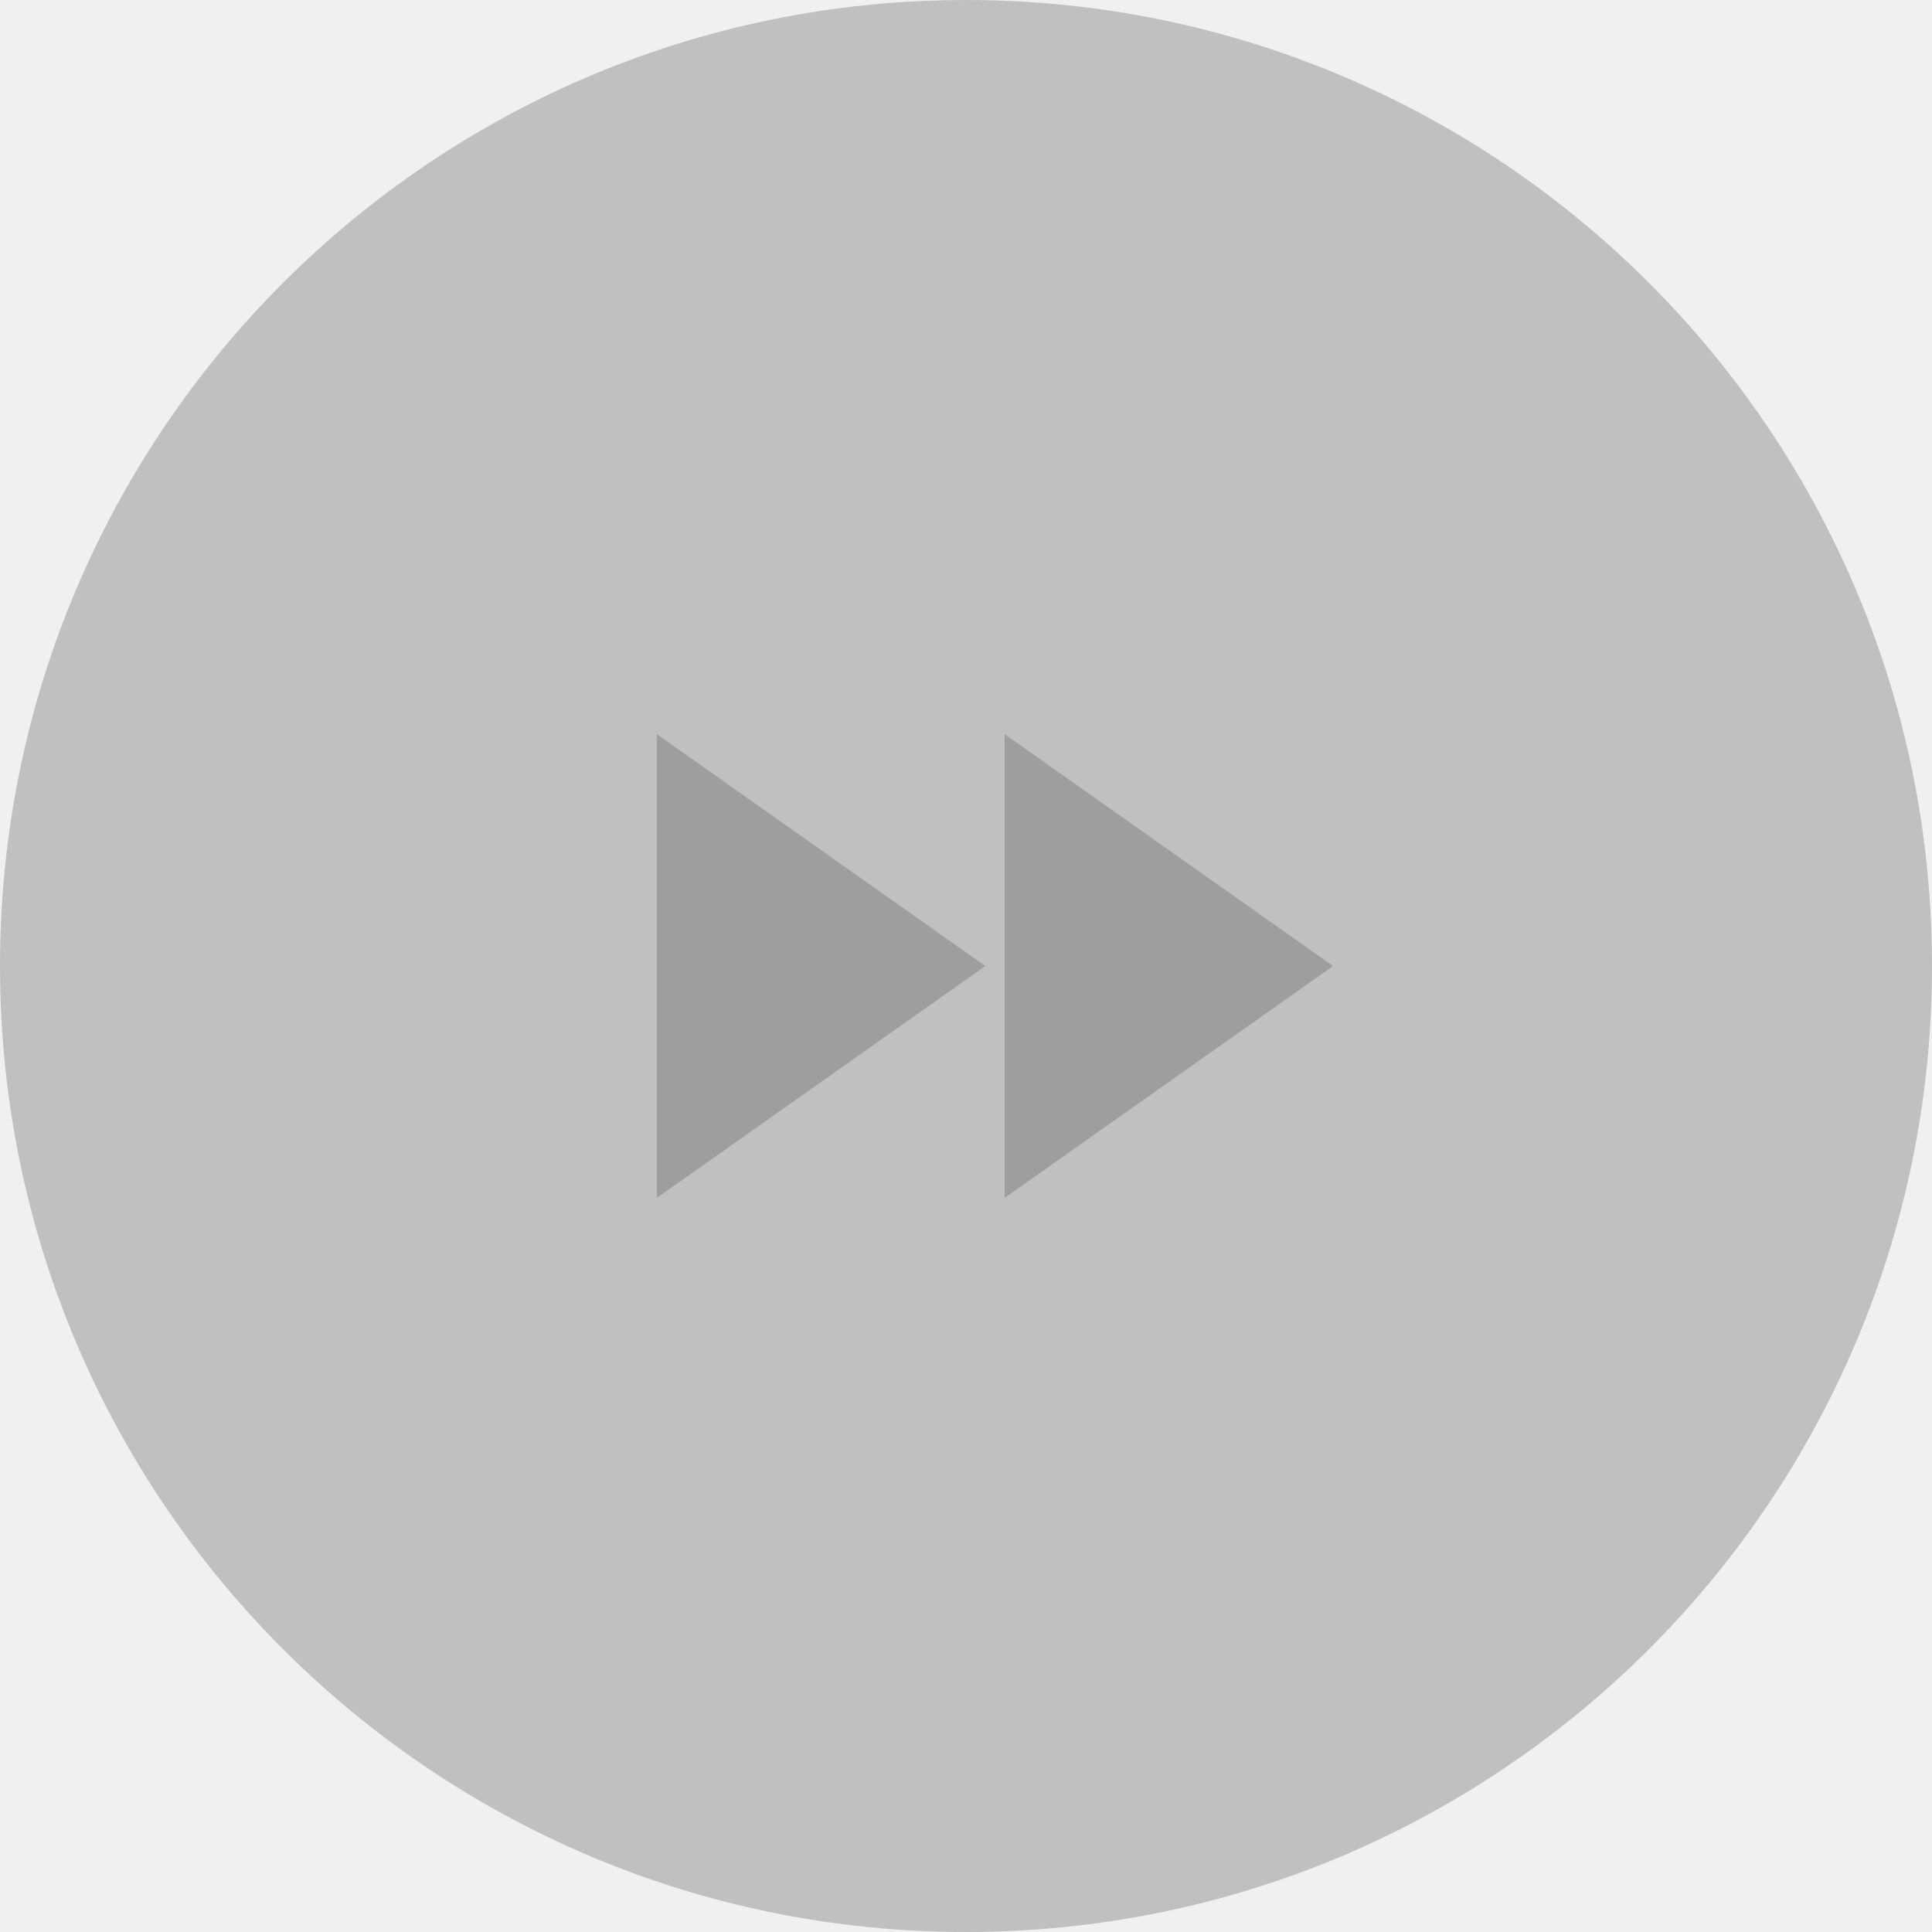
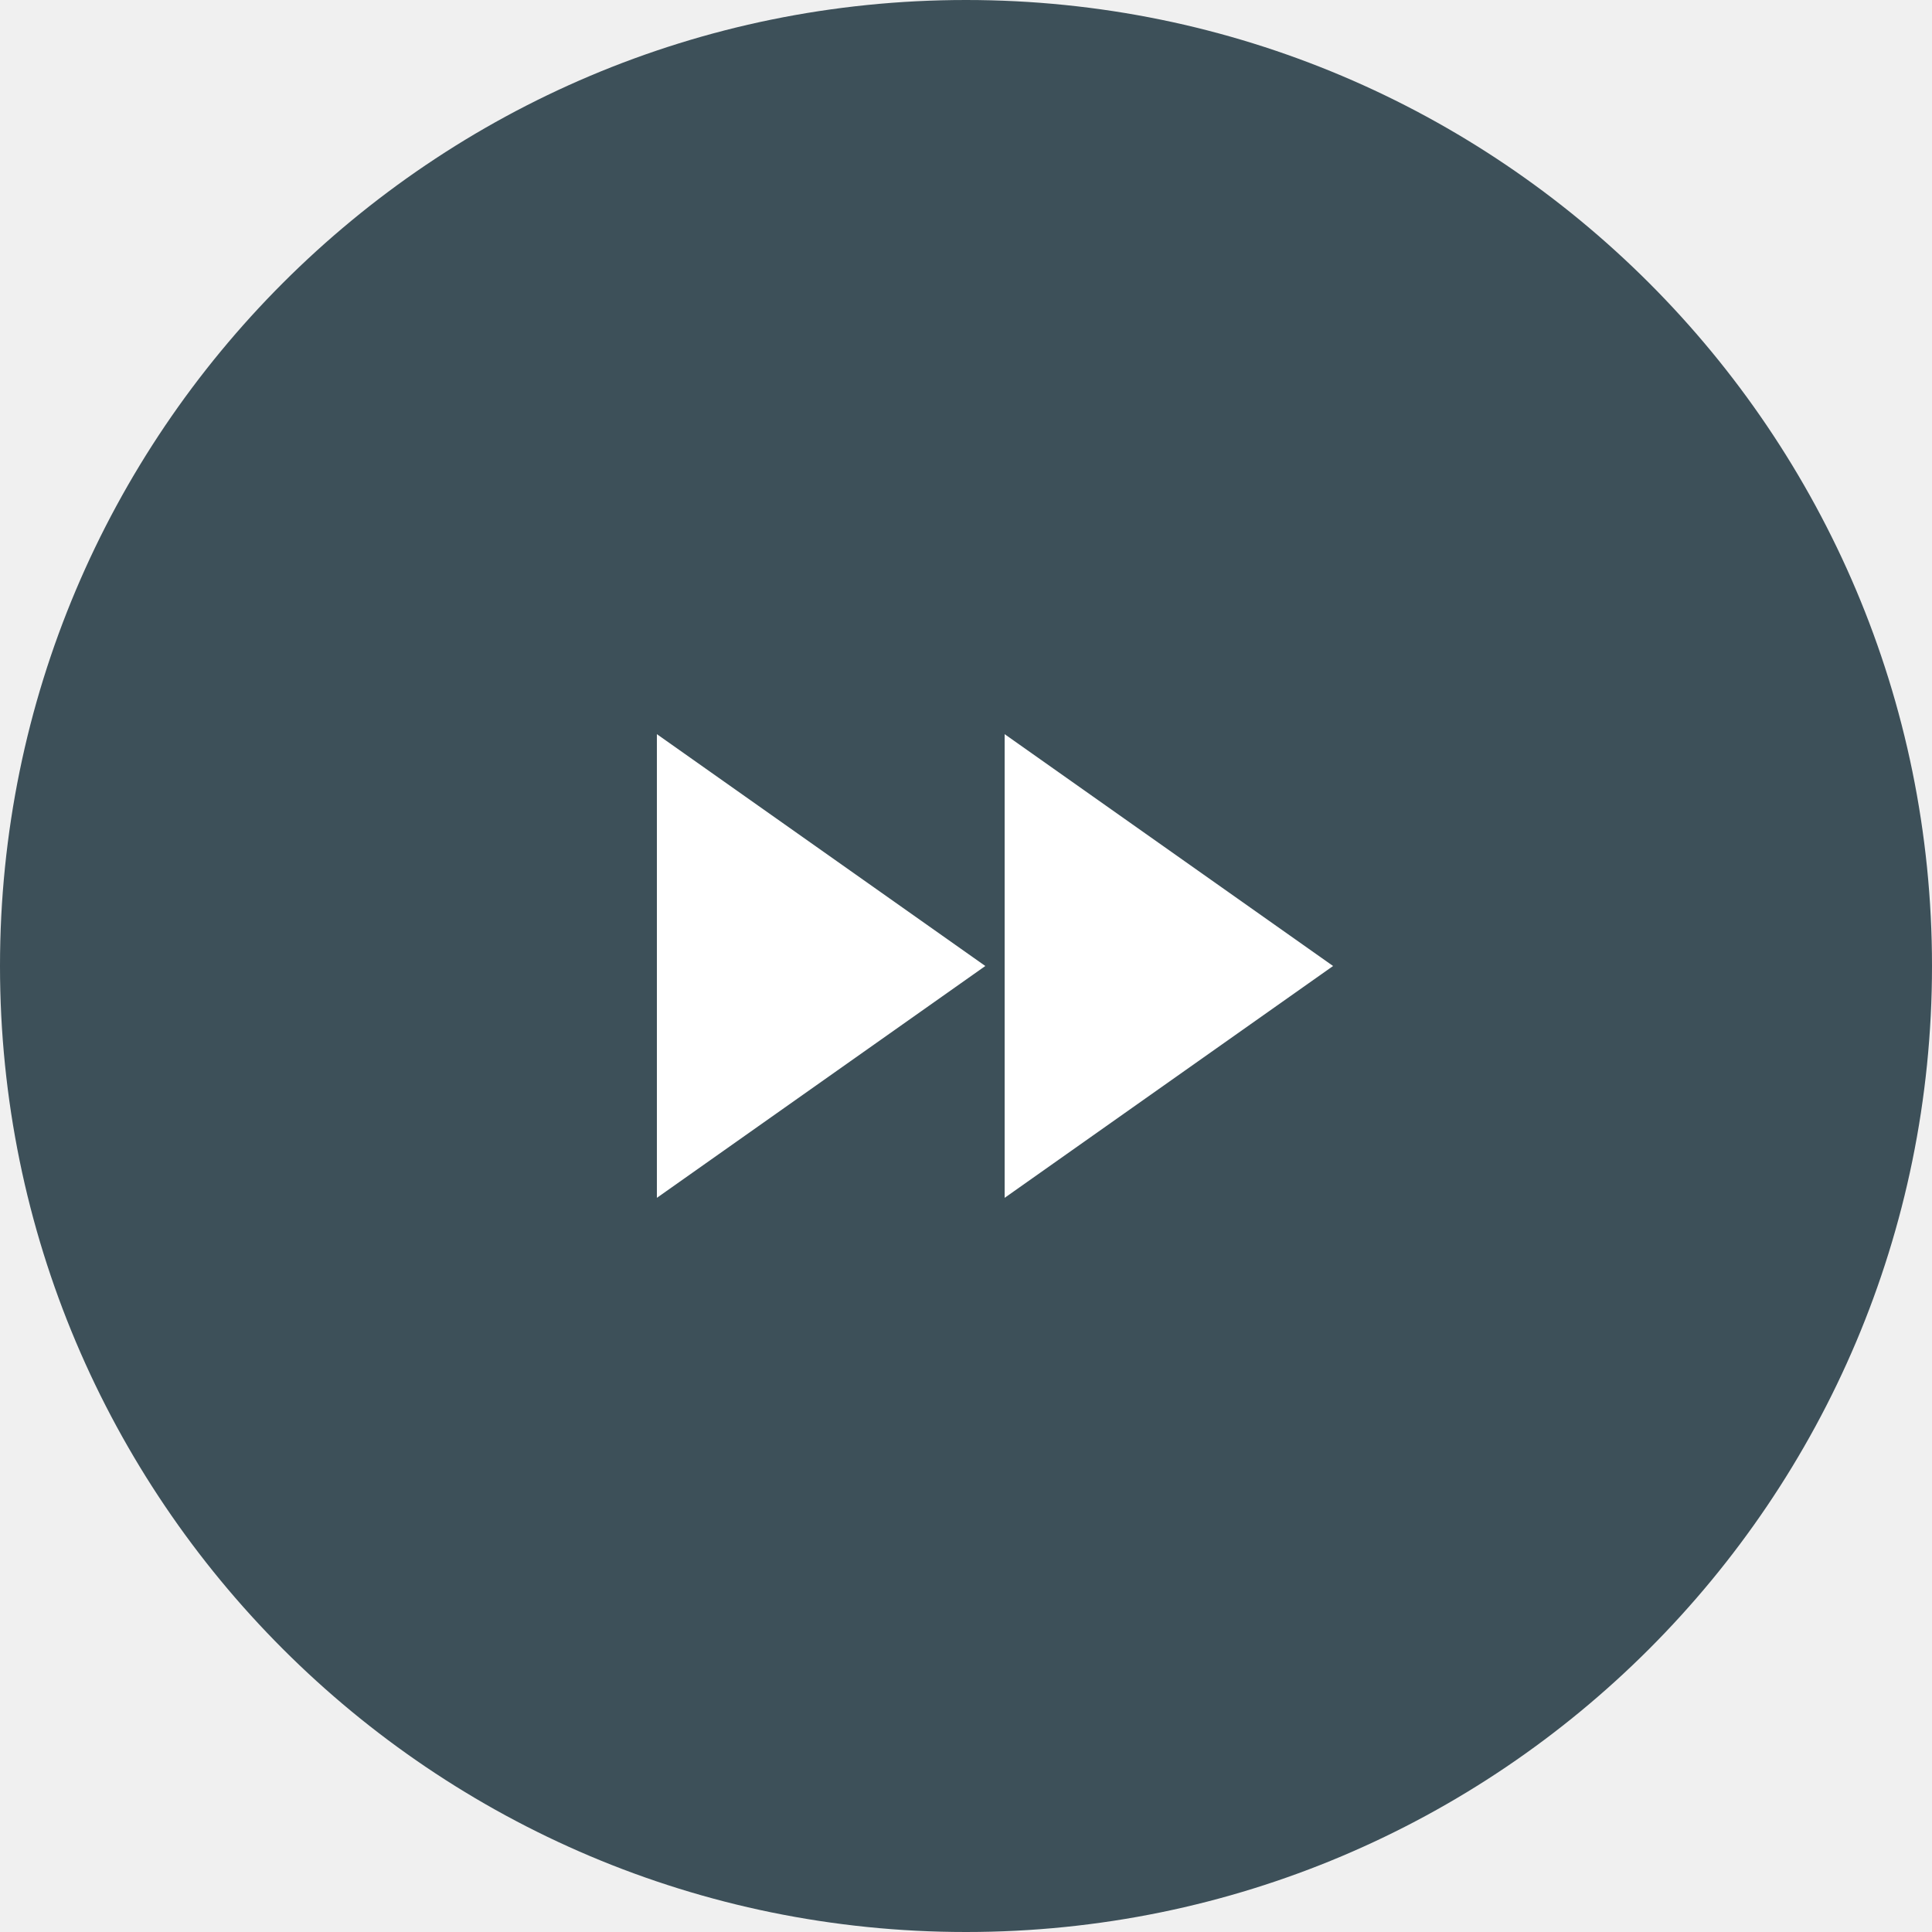
<svg xmlns="http://www.w3.org/2000/svg" width="50px" height="50px" viewBox="0 0 50 50" version="1.1">
  <defs />
  <g id="Page-1" stroke="none" stroke-width="1" fill="none" fill-rule="evenodd">
    <g id="Artboard-1">
-       <circle id="Oval-2" fill="#C0C0C0" cx="25" cy="25" r="25" />
+       <circle id="Oval-2" fill="#3d5059" cx="25" cy="25" r="25" />
      <g id="ic_fast_forward_black_24dp" transform="translate(13, 13)">
-         <path d="M4,18 L12.5,12 L4,6 L4,18 L4,18 Z M13,6 L13,18 L21.5,12 L13,6 L13,6 Z" id="Shape" fill="#9E9E9E" />
+         <path d="M4,18 L12.5,12 L4,6 L4,18 L4,18 Z M13,6 L13,18 L21.5,12 L13,6 L13,6 Z" id="Shape" fill="#FFFFFF" />
        <path d="M0,0 L24,0 L24,24 L0,24 L0,0 Z" id="Shape" />
      </g>
    </g>
  </g>
</svg>
